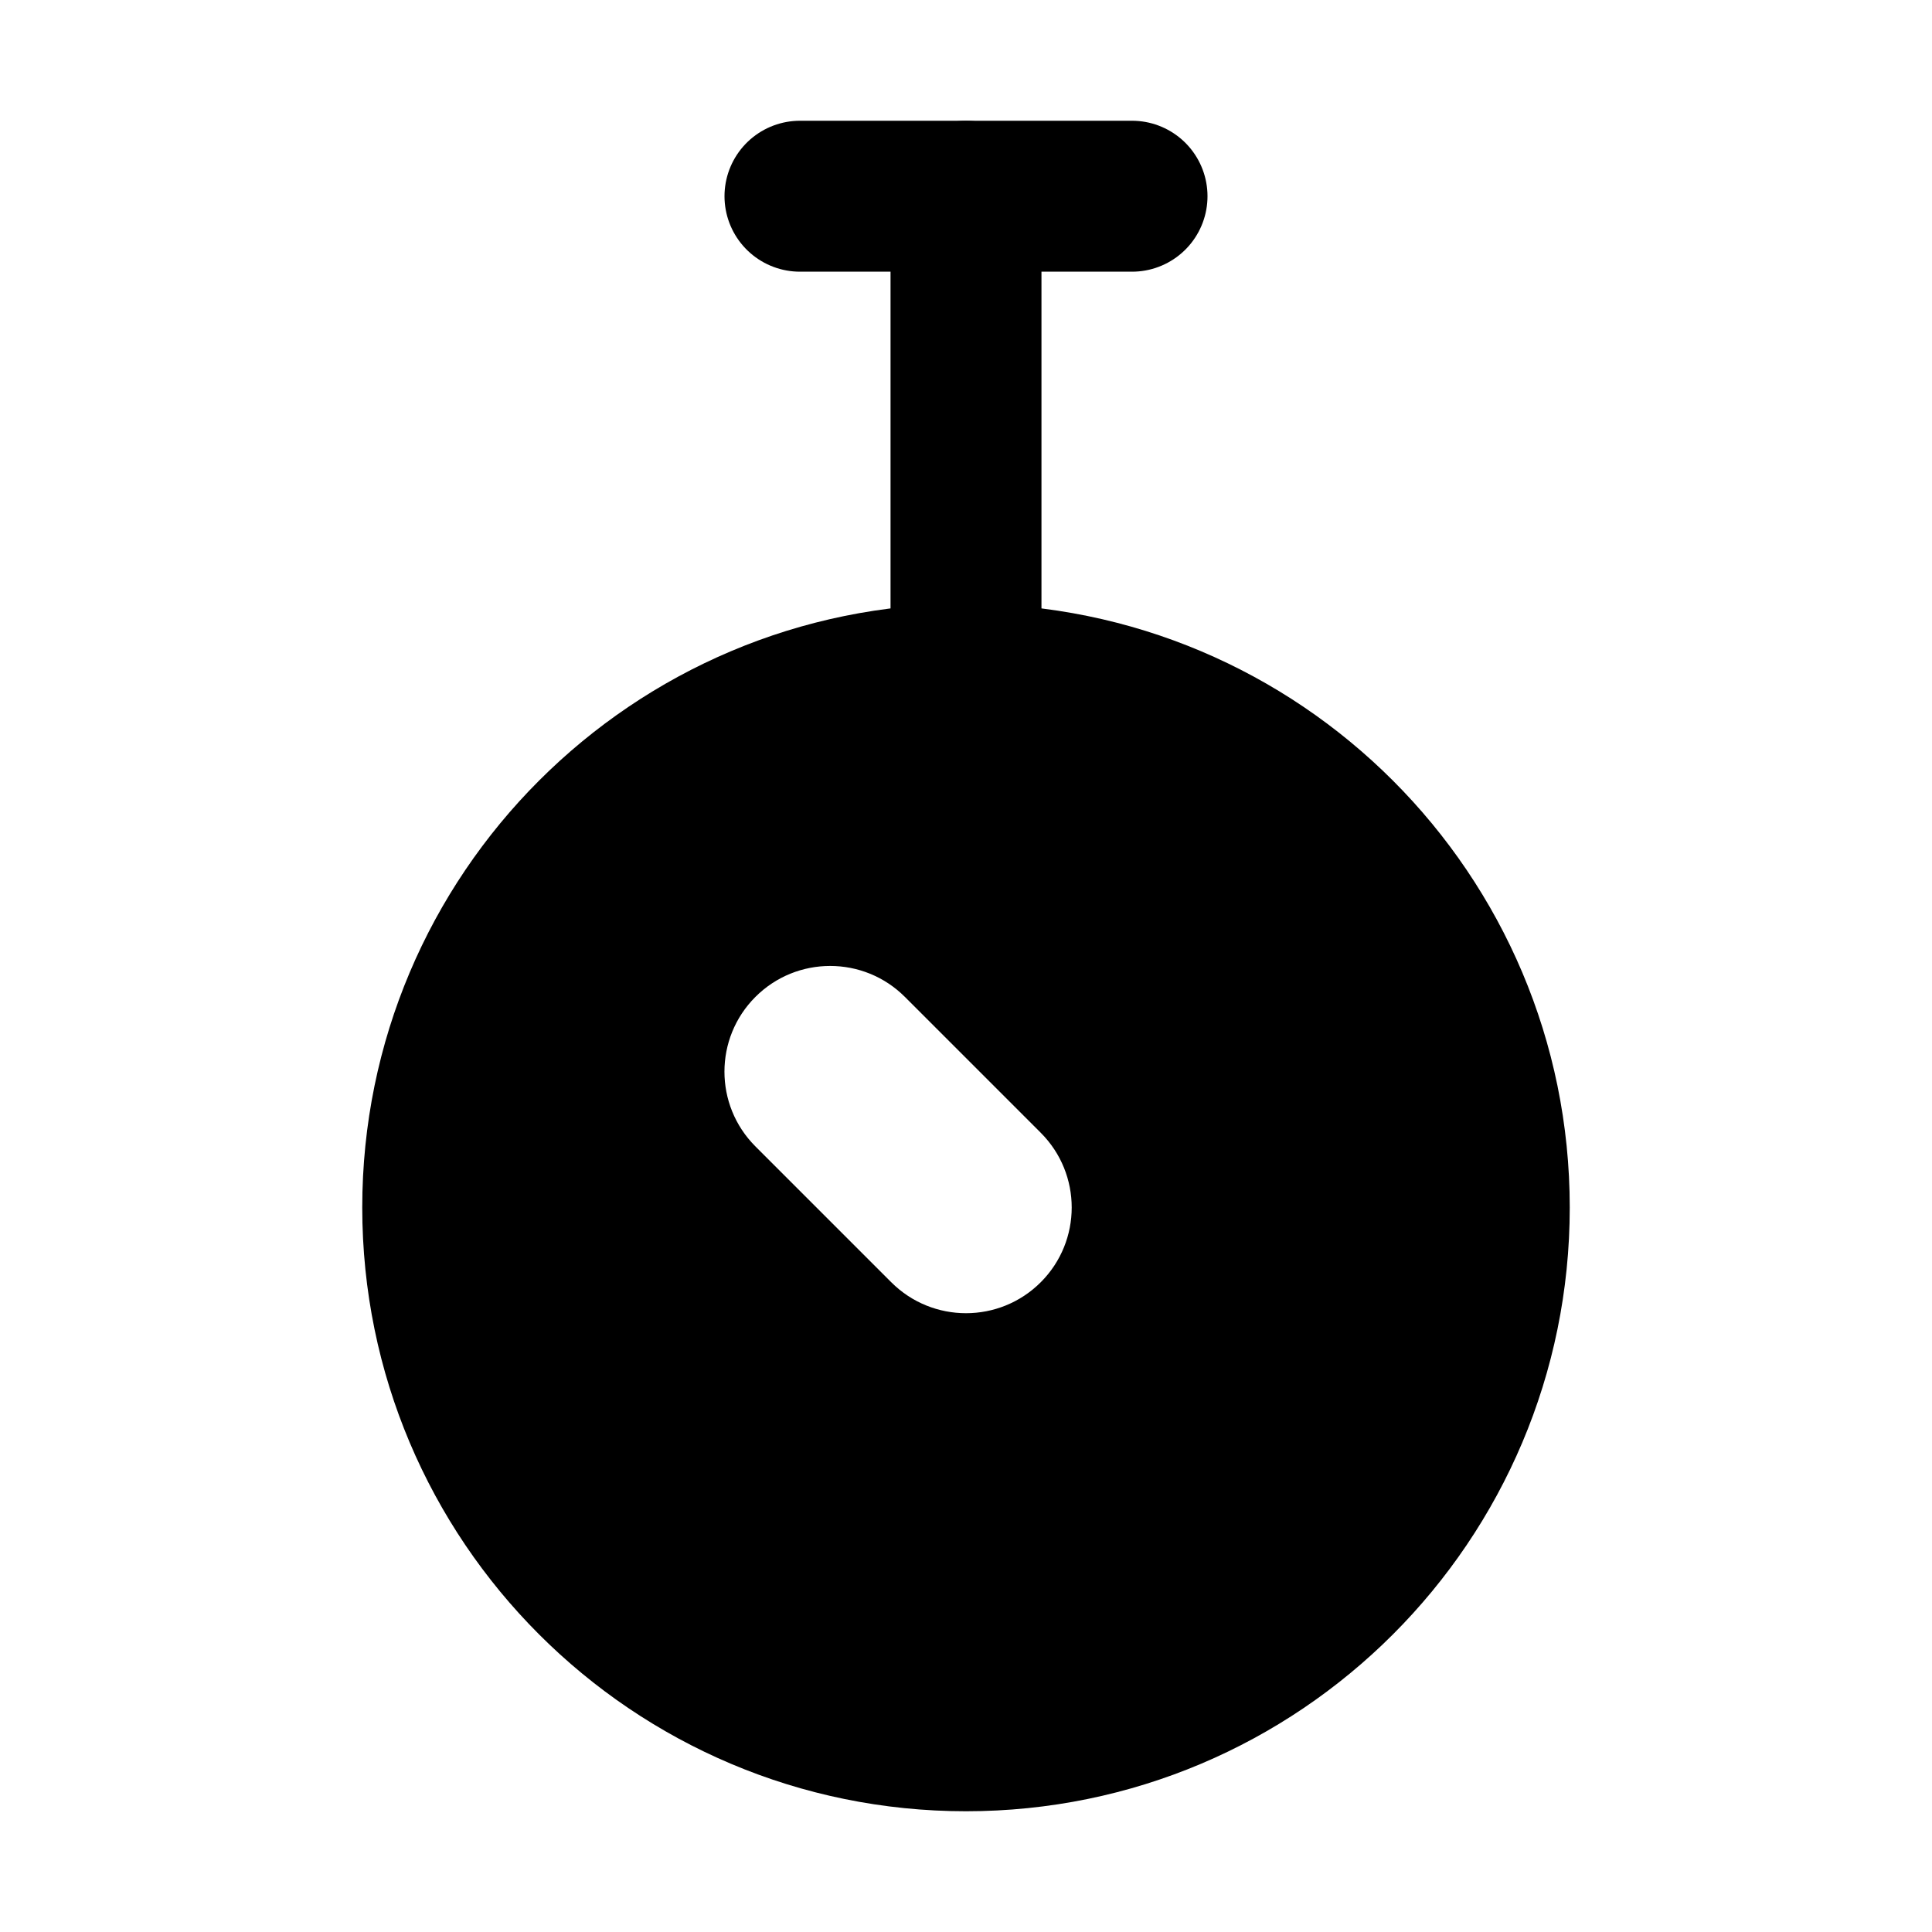
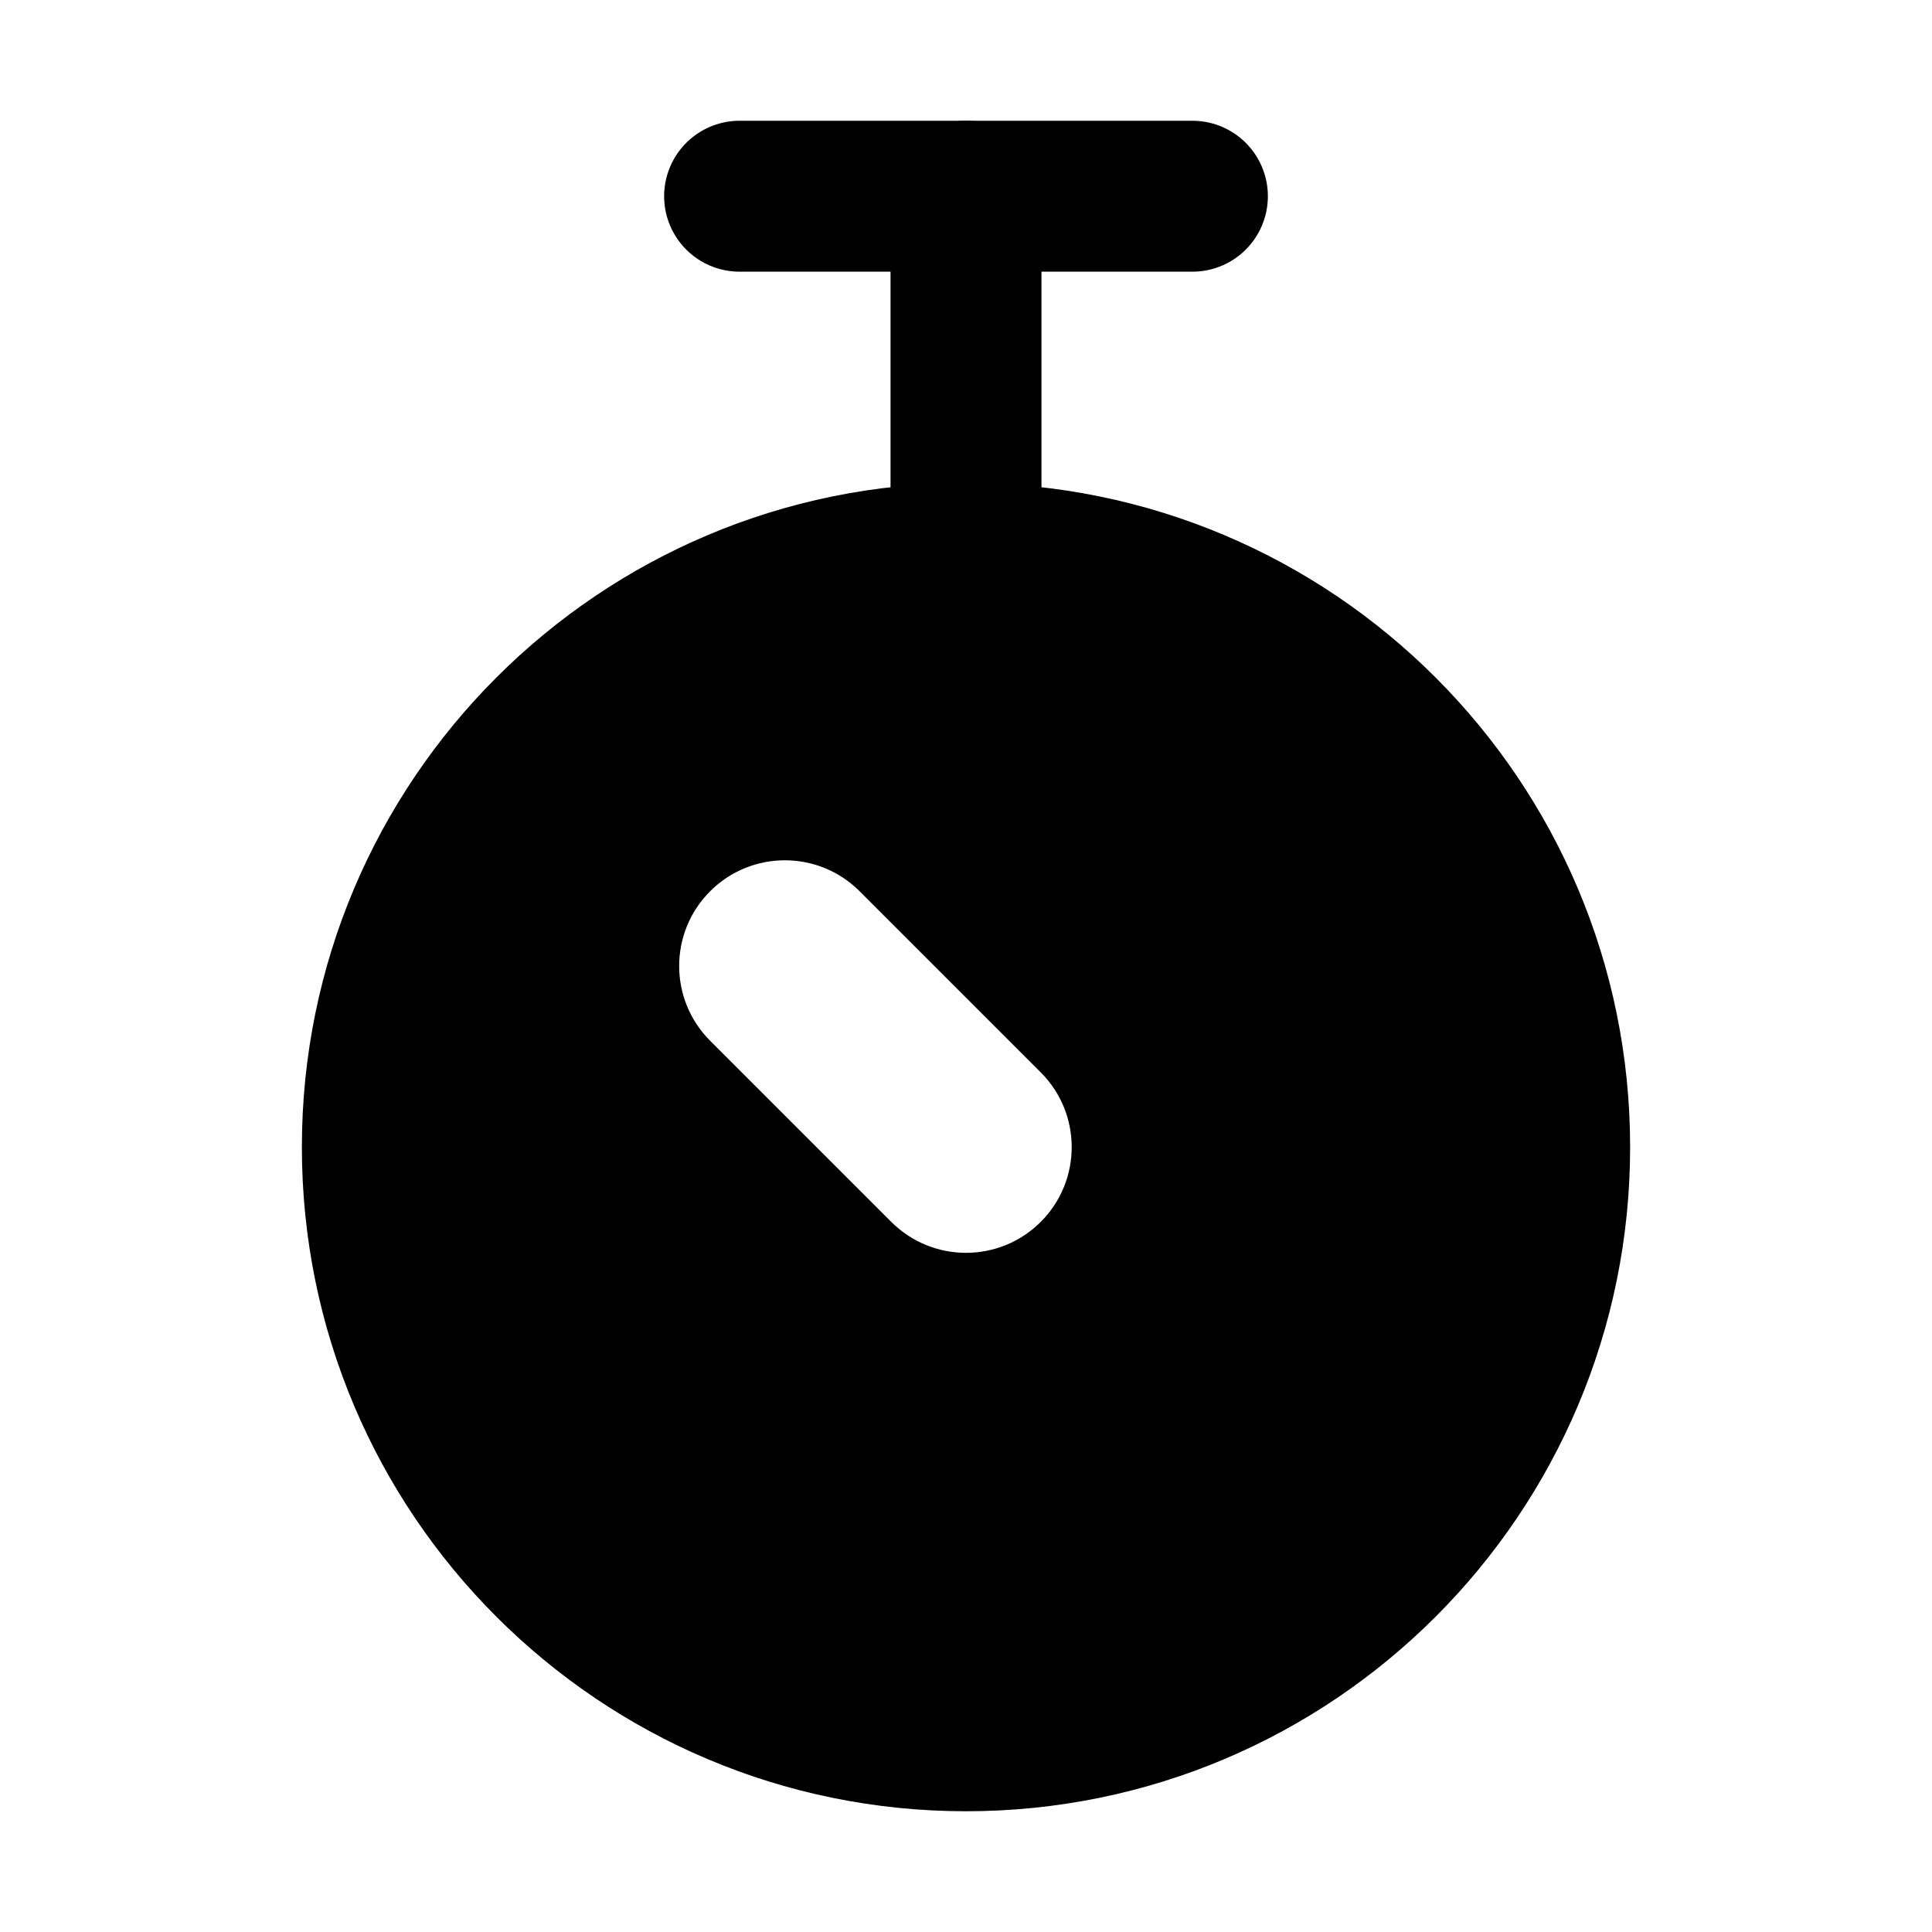
<svg xmlns="http://www.w3.org/2000/svg" viewBox="0 0 16 16" fill="none" stroke="currentColor" stroke-width="1.25" stroke-linecap="round" stroke-linejoin="round">
-   <path fill="currentColor" fill-rule="evenodd" stroke="none" d="M3 10A5 5 0 1 0 13 10A5 5 0 1 0 3 10ZM8.619 9.381L7.494 8.256A0.875 0.875 0 0 0 6.256 9.494L7.381 10.619A0.875 0.875 0 0 0 8.619 9.381Z" />
-   <path d="M6.625 1.625H9.375" />
-   <path d="M8 1.625V5.625" />
+   <path fill="currentColor" fill-rule="evenodd" stroke="none" d="M2.5 9.5A5.5 5.5 0 1 0 13.5 9.5A5.5 5.5 0 1 0 2.5 9.5ZM8.619 8.881L7.119 7.381A0.875 0.875 0 0 0 5.881 8.619L7.381 10.119A0.875 0.875 0 0 0 8.619 8.881Z" />
+   <path d="M6.125 1.625H9.875" />
+   <path d="M8 1.625V4.625" />
</svg>
